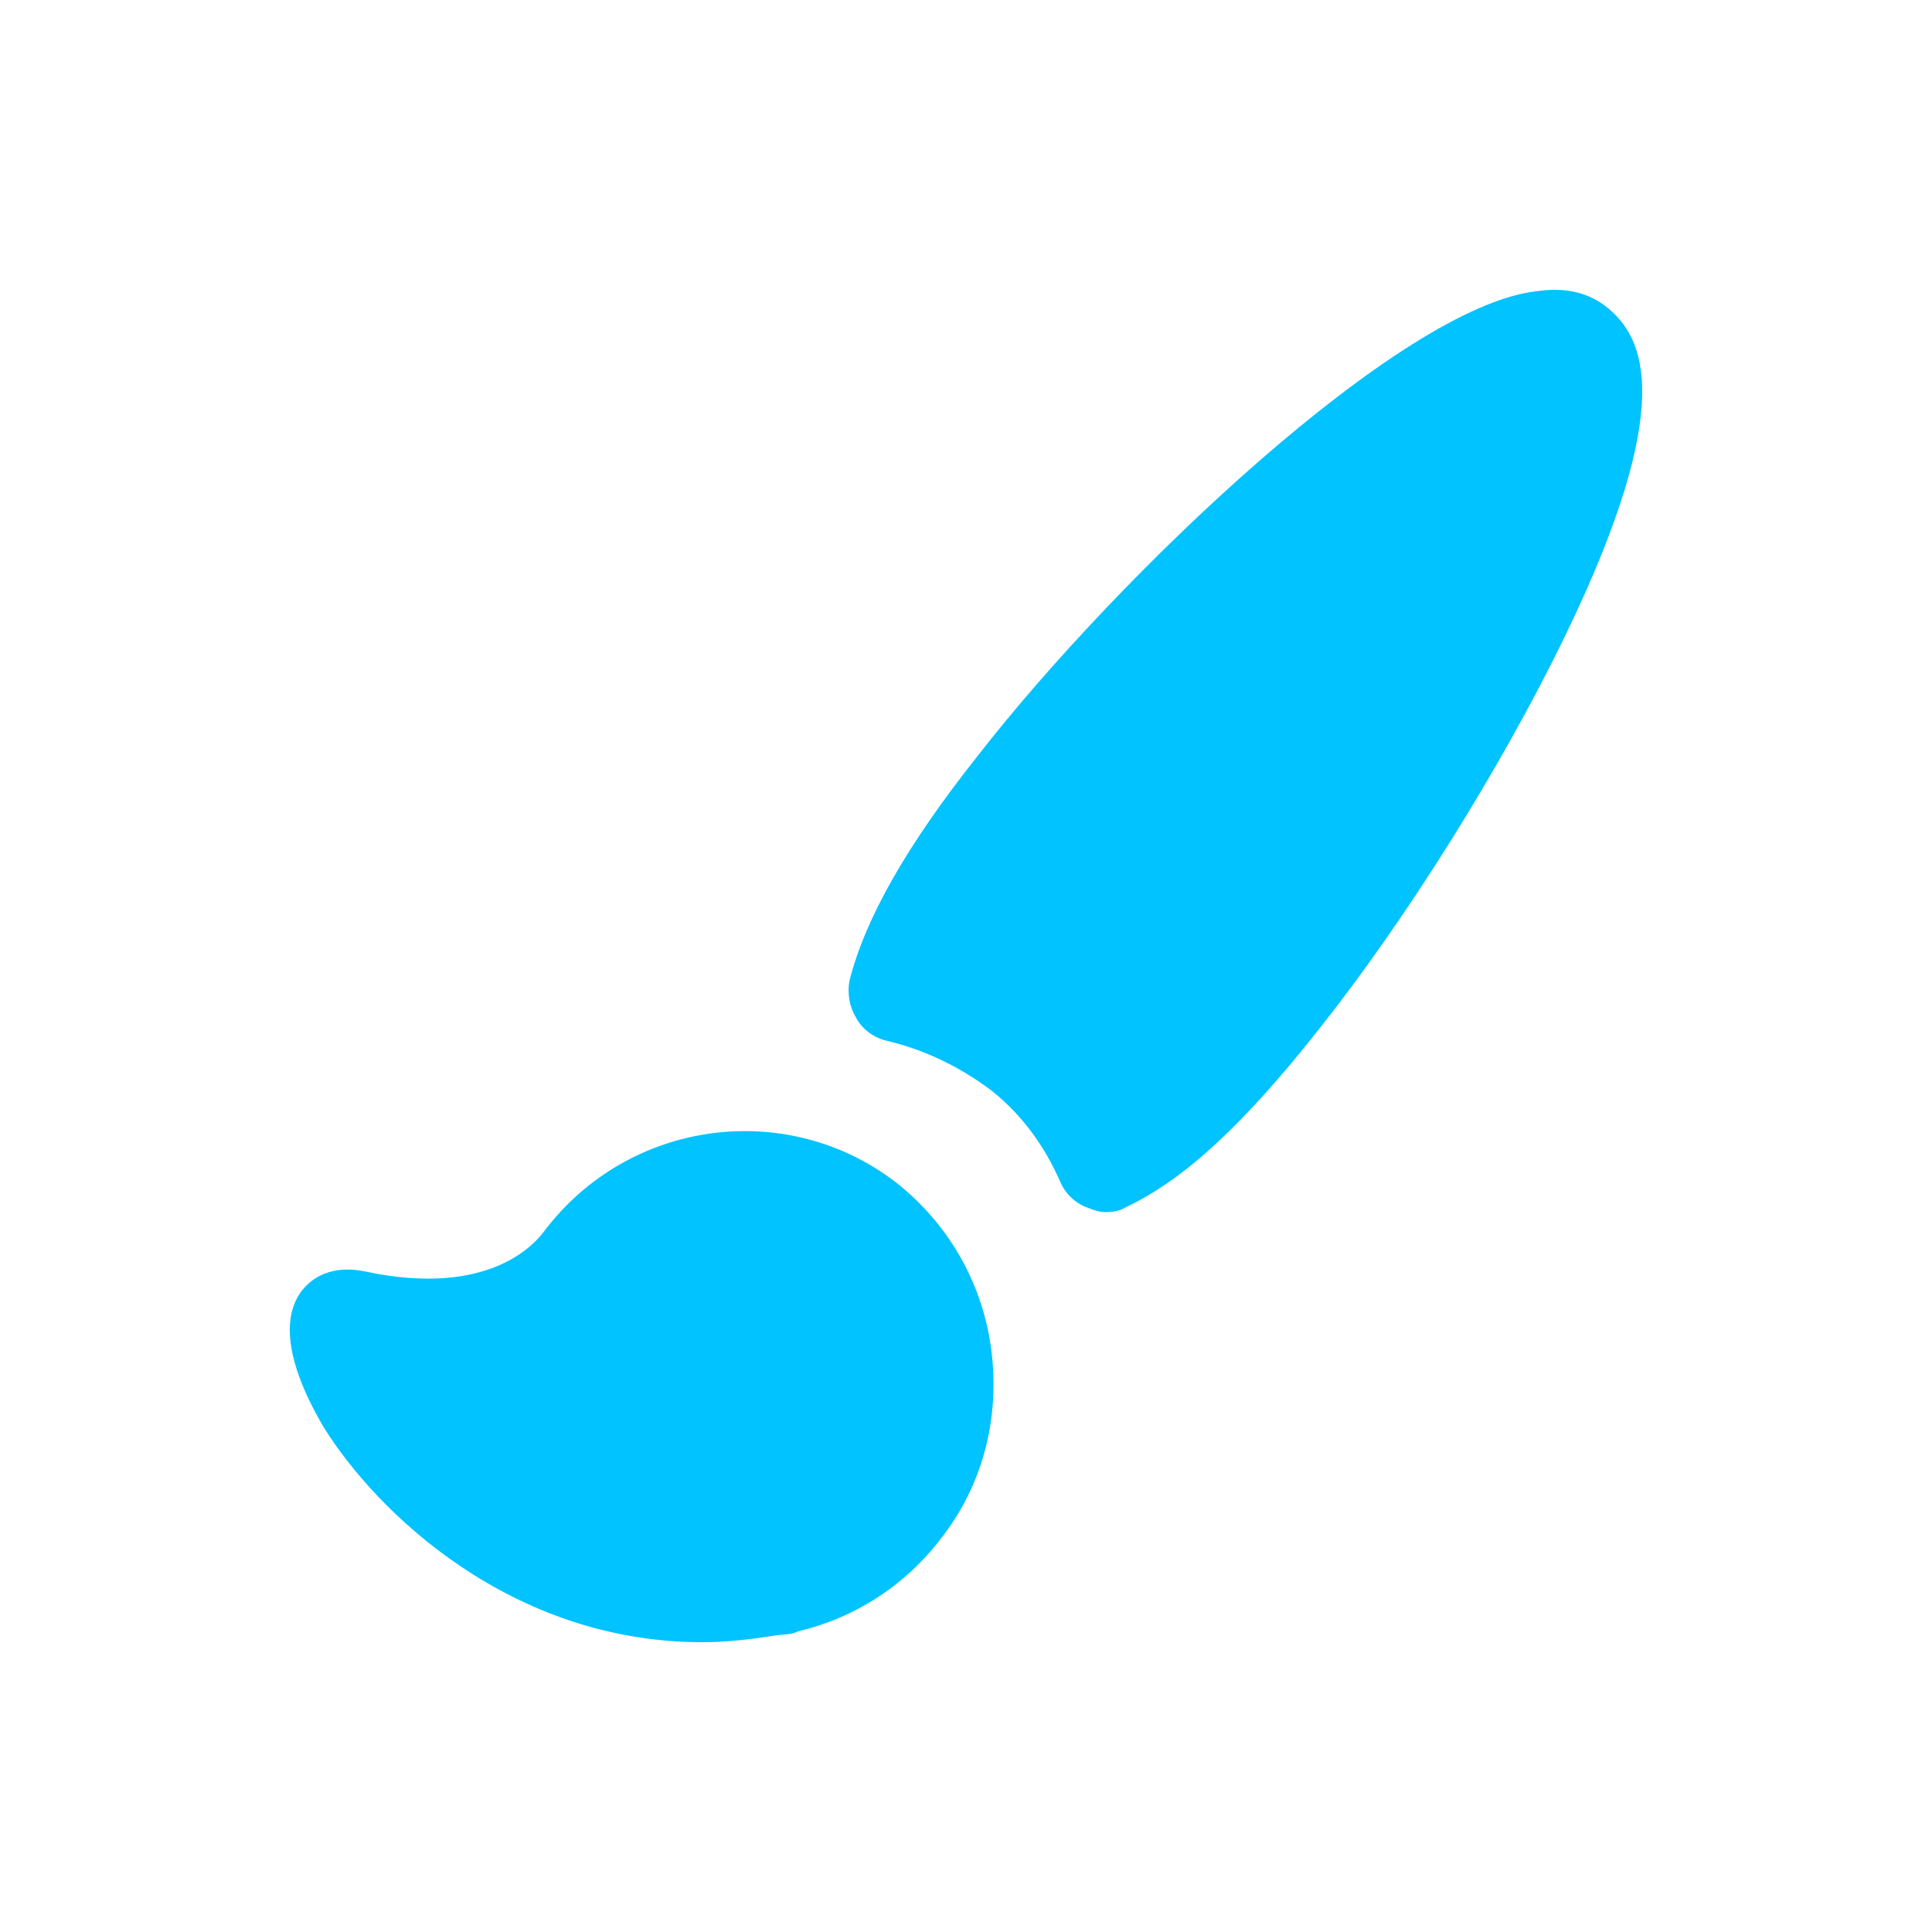
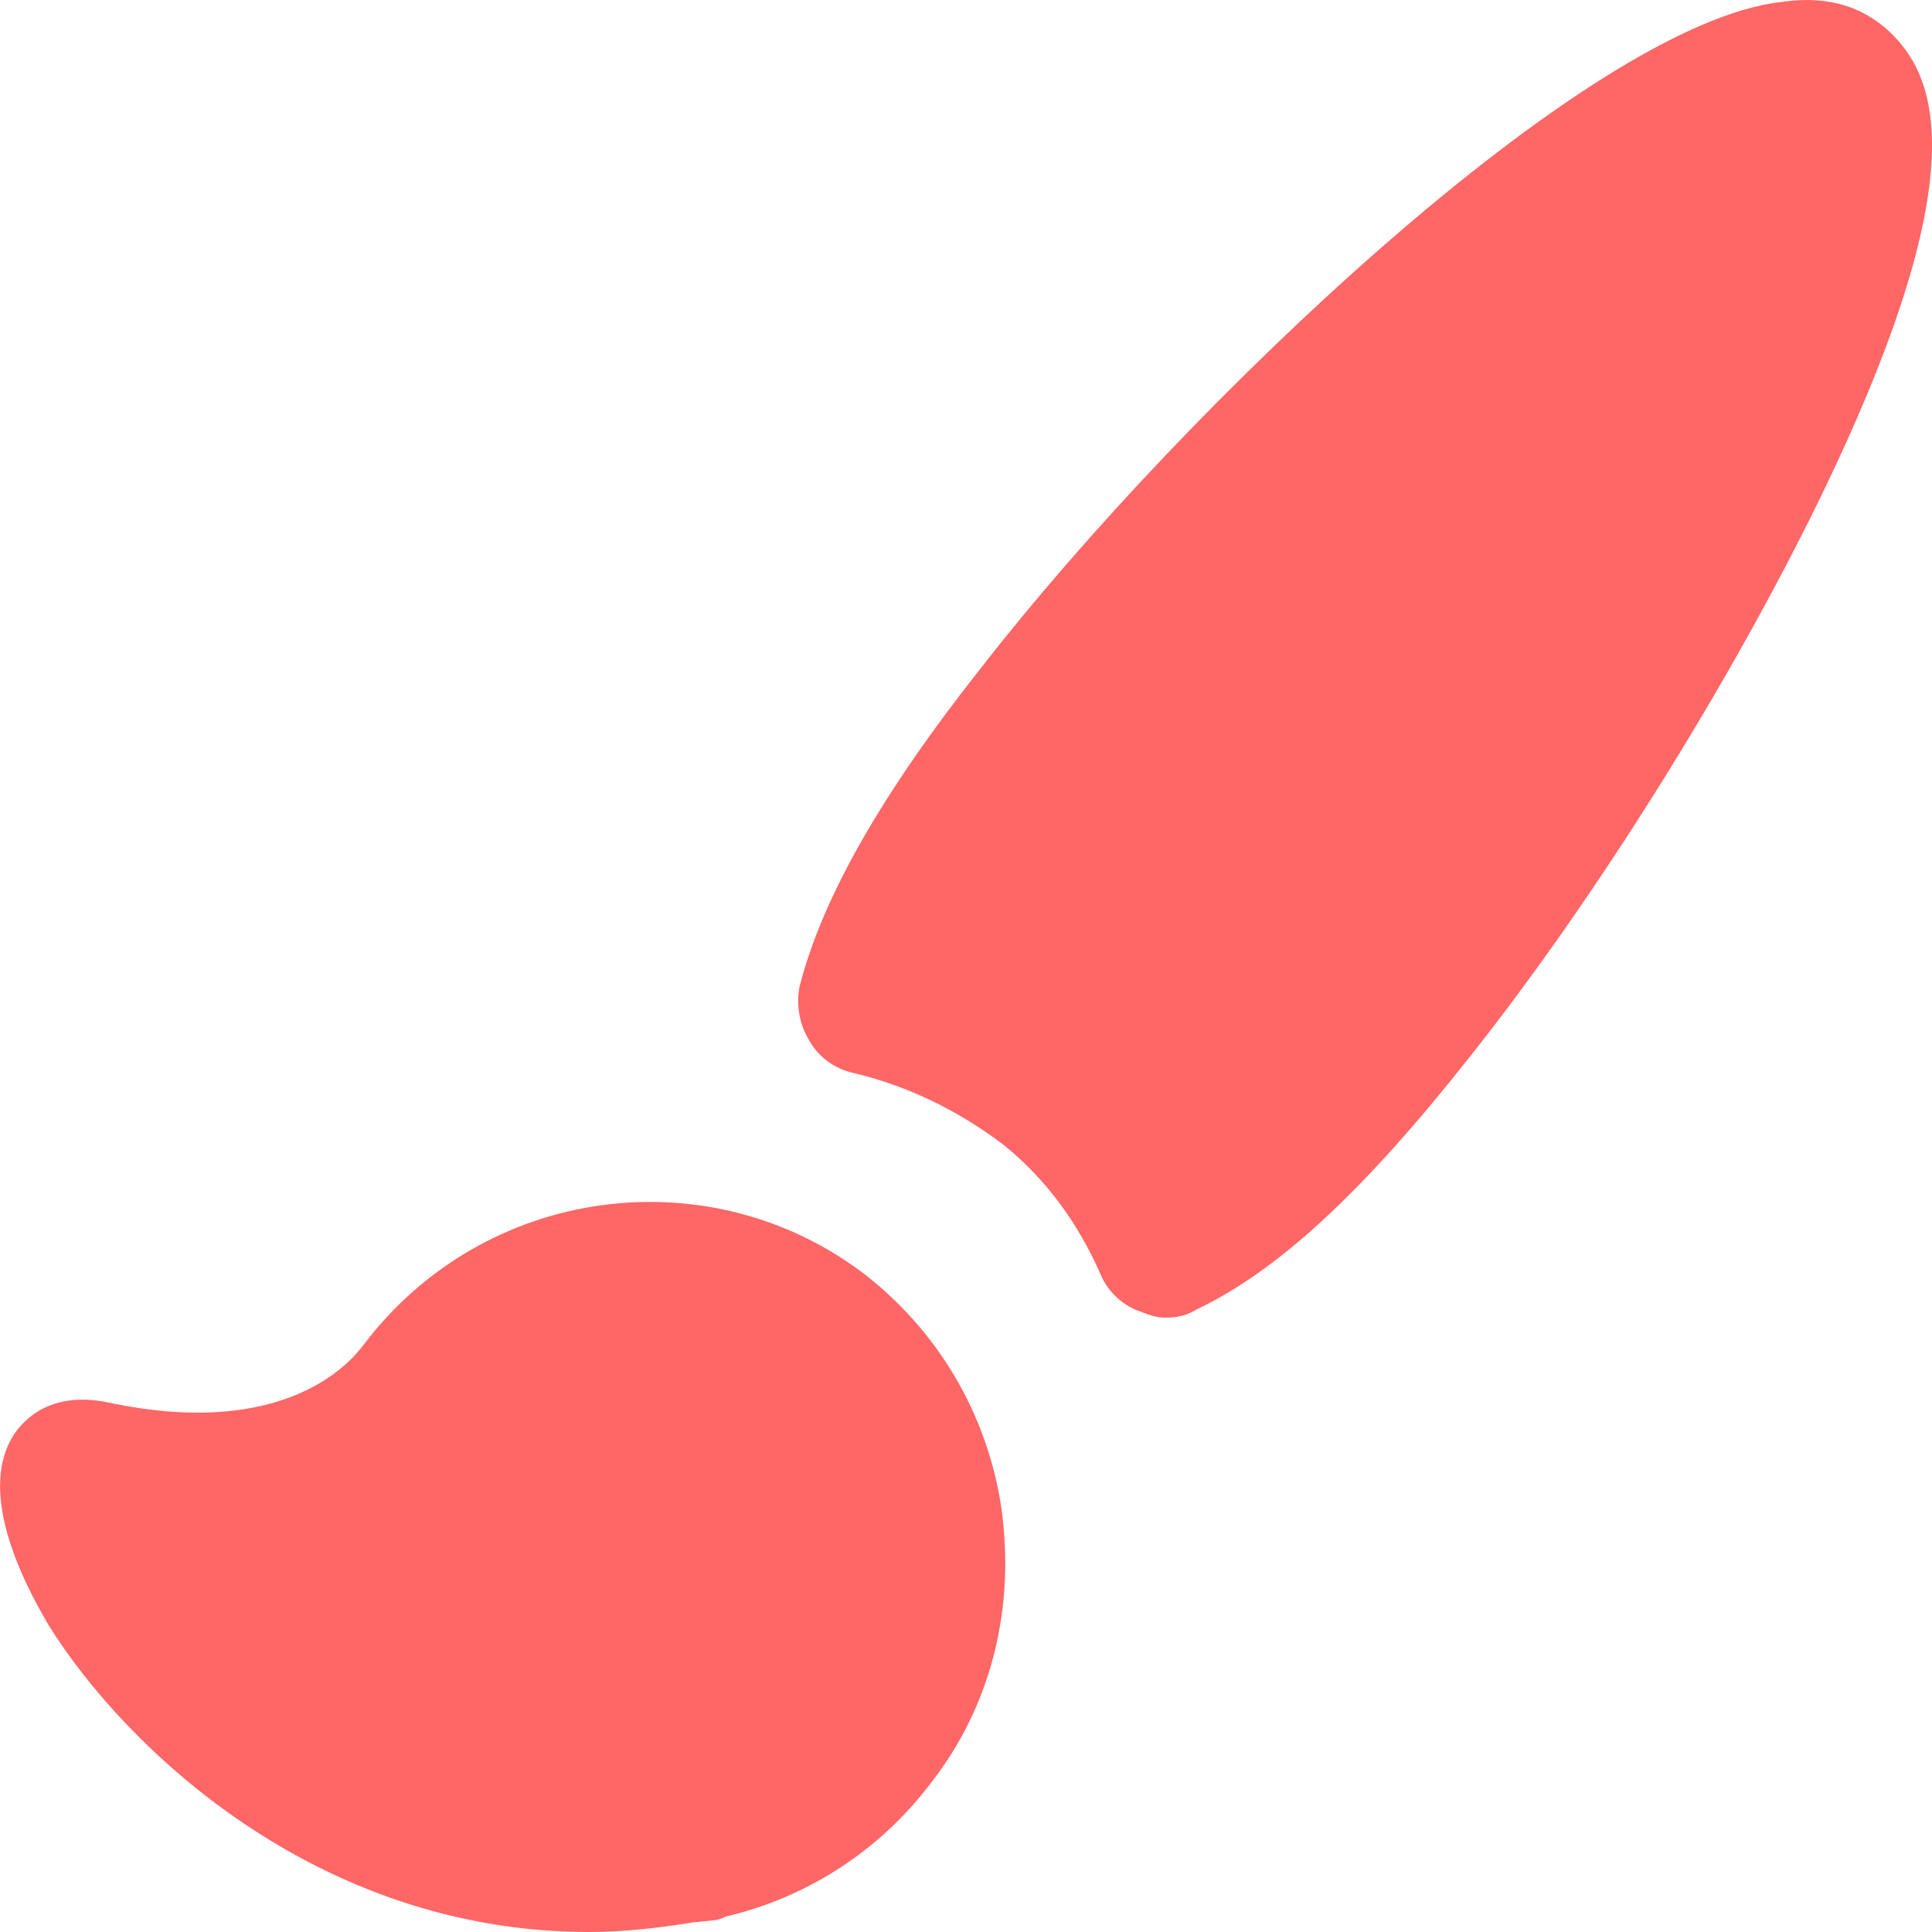
- <svg xmlns="http://www.w3.org/2000/svg" width="20px" height="20px" viewBox="0 0 20 20" version="1.1">
-   <defs />
-   <g id="Paint-Editor-V1" stroke="none" stroke-width="1" fill="none" fill-rule="evenodd">
-     <path d="M16.2,6.587 C15.542,7.942 14.566,9.505 13.646,10.664 C12.875,11.64 12.257,12.212 11.666,12.491 C11.597,12.534 11.53,12.548 11.446,12.548 C11.391,12.548 11.336,12.534 11.268,12.505 C11.144,12.464 11.034,12.367 10.979,12.241 C10.814,11.863 10.581,11.543 10.266,11.291 C9.949,11.053 9.591,10.872 9.181,10.774 C9.056,10.746 8.932,10.664 8.863,10.537 C8.795,10.425 8.768,10.286 8.795,10.147 C8.959,9.505 9.385,8.752 10.127,7.817 C11.585,5.945 14.498,3.169 15.911,3.014 C16.296,2.958 16.516,3.083 16.653,3.195 C17.012,3.502 17.369,4.174 16.2,6.587 Z M10.265,13.999 C10.348,14.697 10.169,15.381 9.742,15.925 C9.372,16.412 8.85,16.749 8.26,16.888 C8.232,16.902 8.191,16.916 8.163,16.916 L8.025,16.93 C7.765,16.972 7.518,17 7.269,17 C5.292,17 3.903,15.659 3.355,14.781 C3.147,14.432 2.833,13.79 3.107,13.385 C3.176,13.287 3.367,13.078 3.779,13.162 C5.085,13.441 5.552,12.855 5.635,12.743 C6.515,11.584 8.15,11.375 9.275,12.24 C9.826,12.673 10.182,13.301 10.265,13.999 Z" id="Fill-4" fill="#00C3FF" />
+ <svg xmlns="http://www.w3.org/2000/svg" version="1.1" width="14" height="14" viewBox="0,0,14,14">
+   <g transform="translate(-233,-173)">
+     <g fill="#ff6666" fill-rule="evenodd" stroke="none" stroke-miterlimit="10">
+       <path d="M246.2,176.587c-0.658,1.355 -1.634,2.919 -2.554,4.077c-0.771,0.976 -1.389,1.548 -1.98,1.827c-0.069,0.043 -0.136,0.057 -0.22,0.057c-0.055,0 -0.11,-0.014 -0.179,-0.043c-0.124,-0.04 -0.234,-0.138 -0.289,-0.264c-0.165,-0.378 -0.398,-0.698 -0.713,-0.951c-0.317,-0.237 -0.675,-0.419 -1.085,-0.516c-0.125,-0.028 -0.249,-0.11 -0.317,-0.237c-0.069,-0.112 -0.095,-0.251 -0.069,-0.389c0.165,-0.642 0.591,-1.396 1.333,-2.331c1.458,-1.872 4.37,-4.648 5.784,-4.803c0.385,-0.056 0.605,0.07 0.742,0.181c0.359,0.307 0.716,0.978 -0.453,3.392zM240.265,183.999c0.082,0.698 -0.096,1.382 -0.523,1.926c-0.37,0.487 -0.892,0.824 -1.482,0.963c-0.027,0.014 -0.069,0.028 -0.096,0.028l-0.139,0.014c-0.26,0.042 -0.507,0.07 -0.756,0.07c-1.977,0 -3.366,-1.341 -3.914,-2.219c-0.207,-0.349 -0.522,-0.991 -0.247,-1.396c0.069,-0.098 0.26,-0.307 0.672,-0.223c1.305,0.279 1.772,-0.307 1.856,-0.419c0.879,-1.158 2.514,-1.368 3.639,-0.502c0.551,0.433 0.907,1.061 0.991,1.759z" />
+     </g>
  </g>
</svg>
